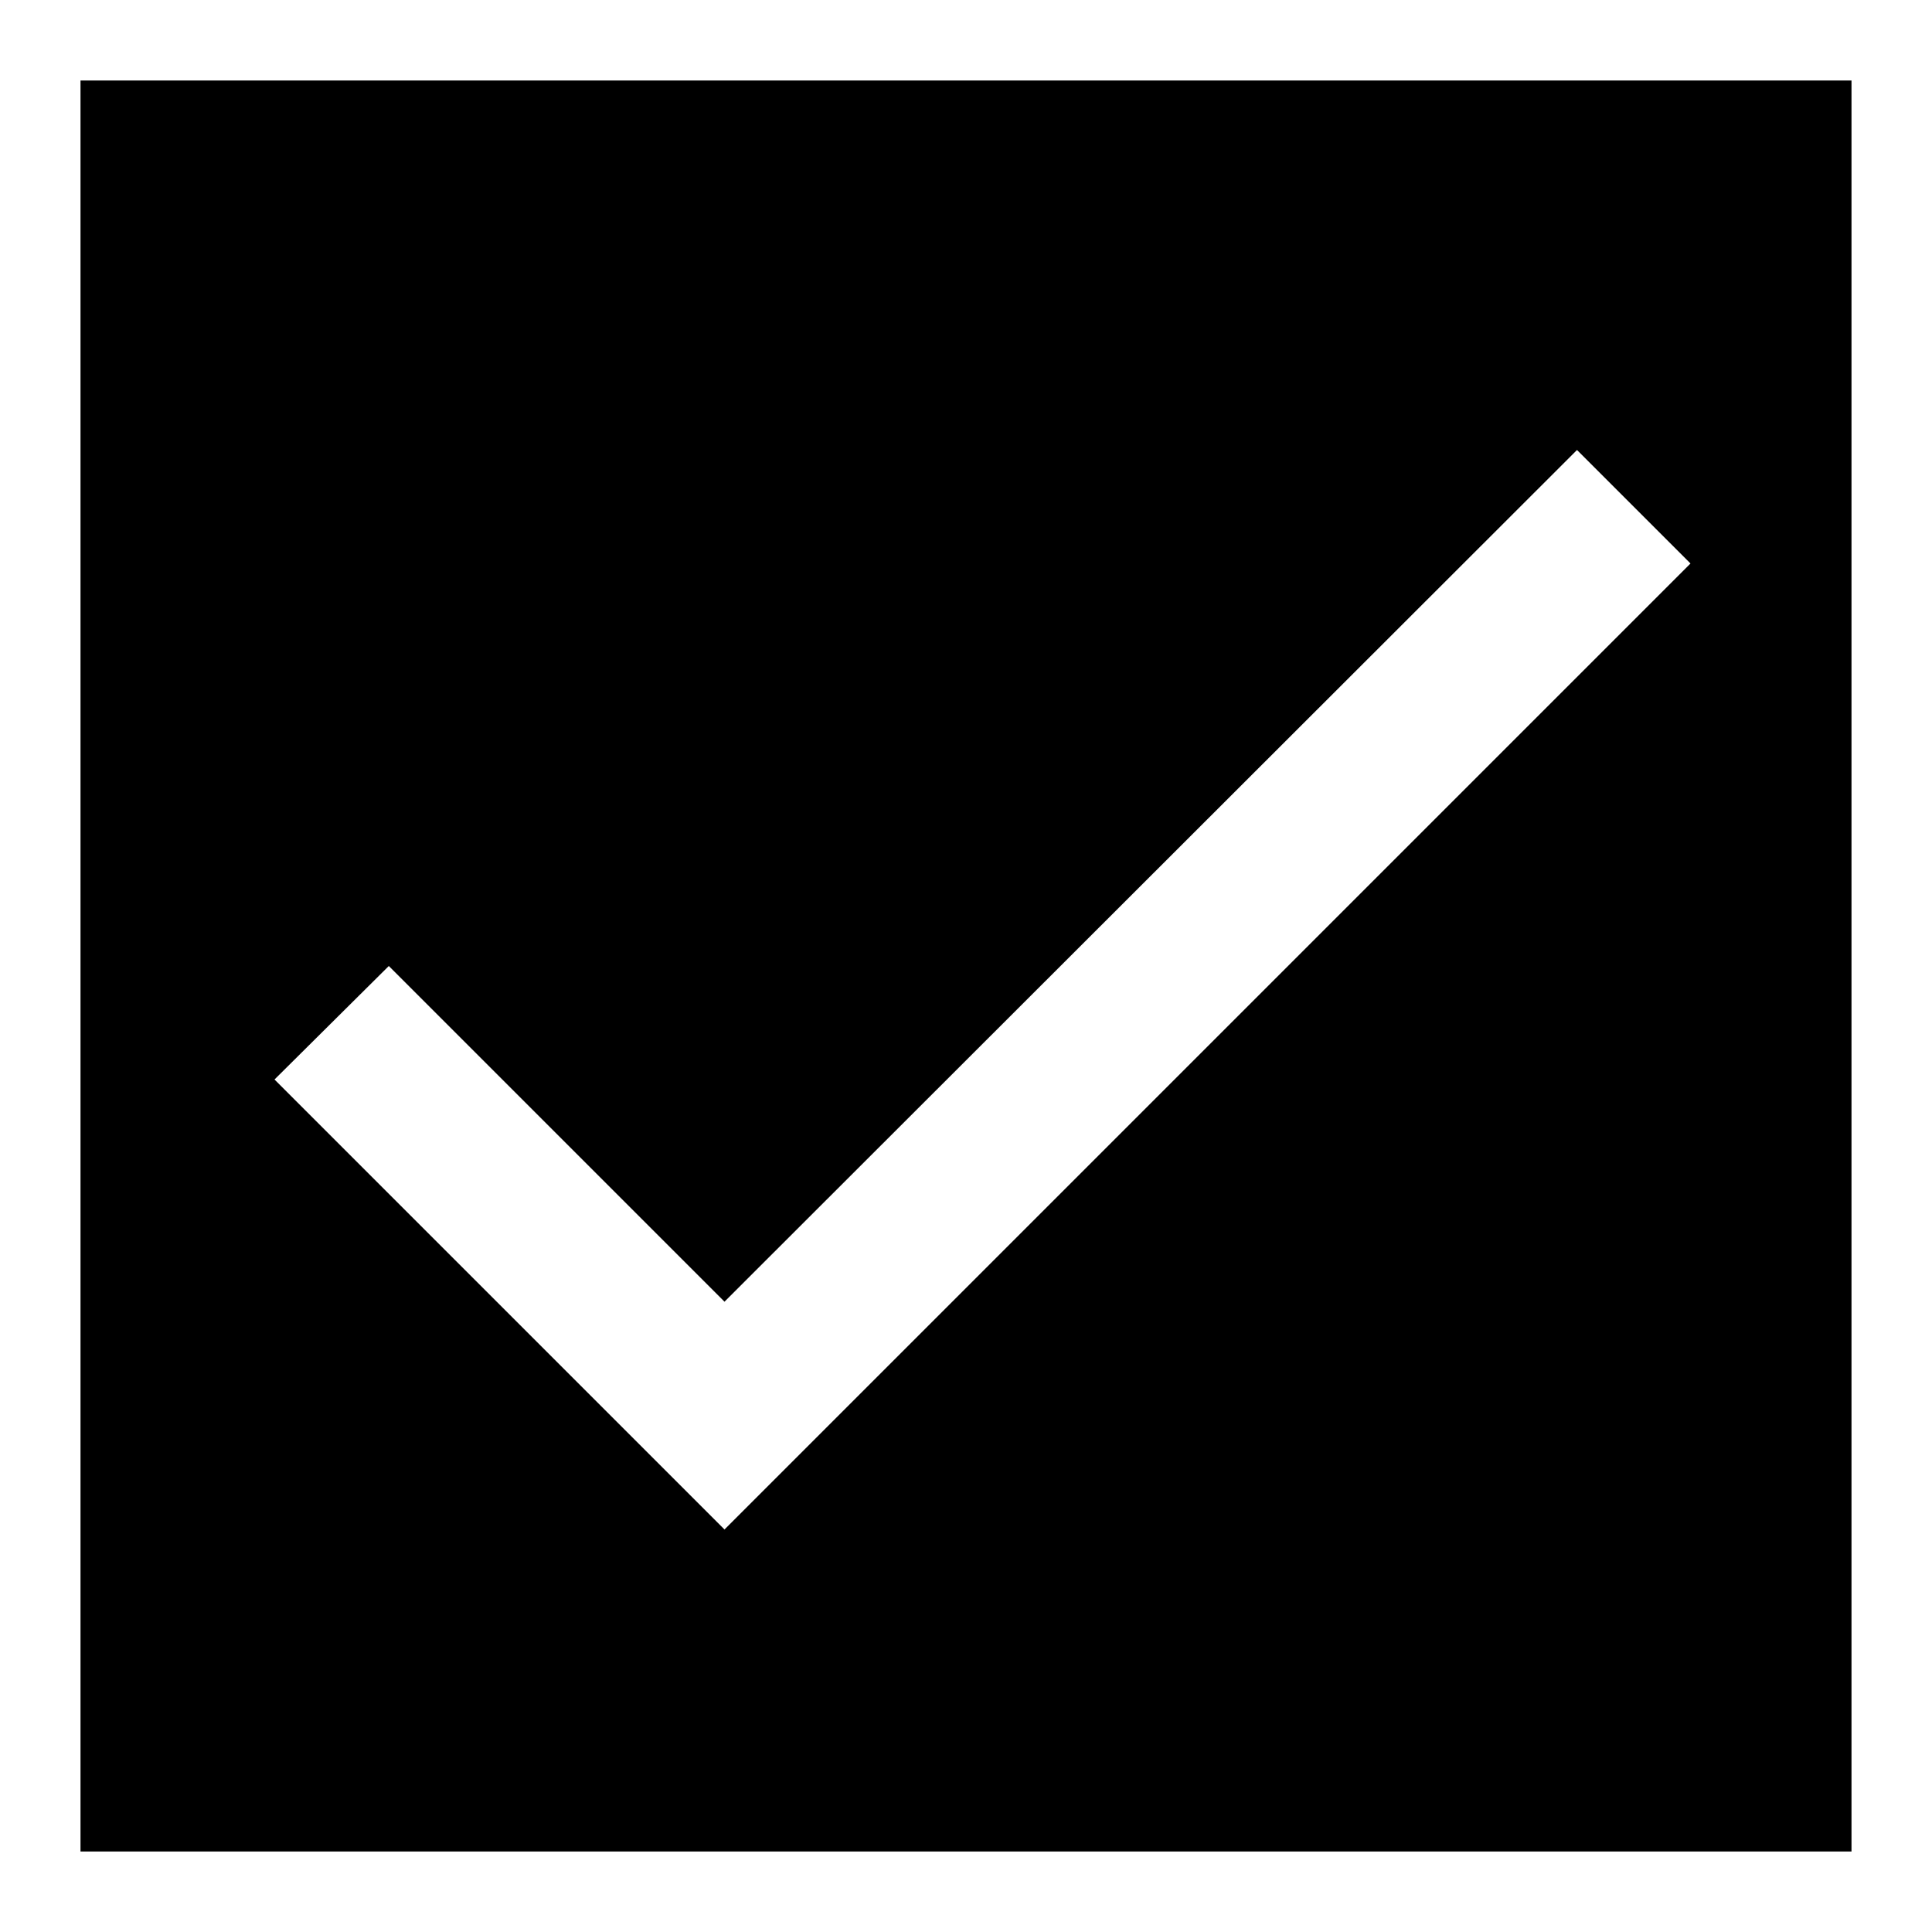
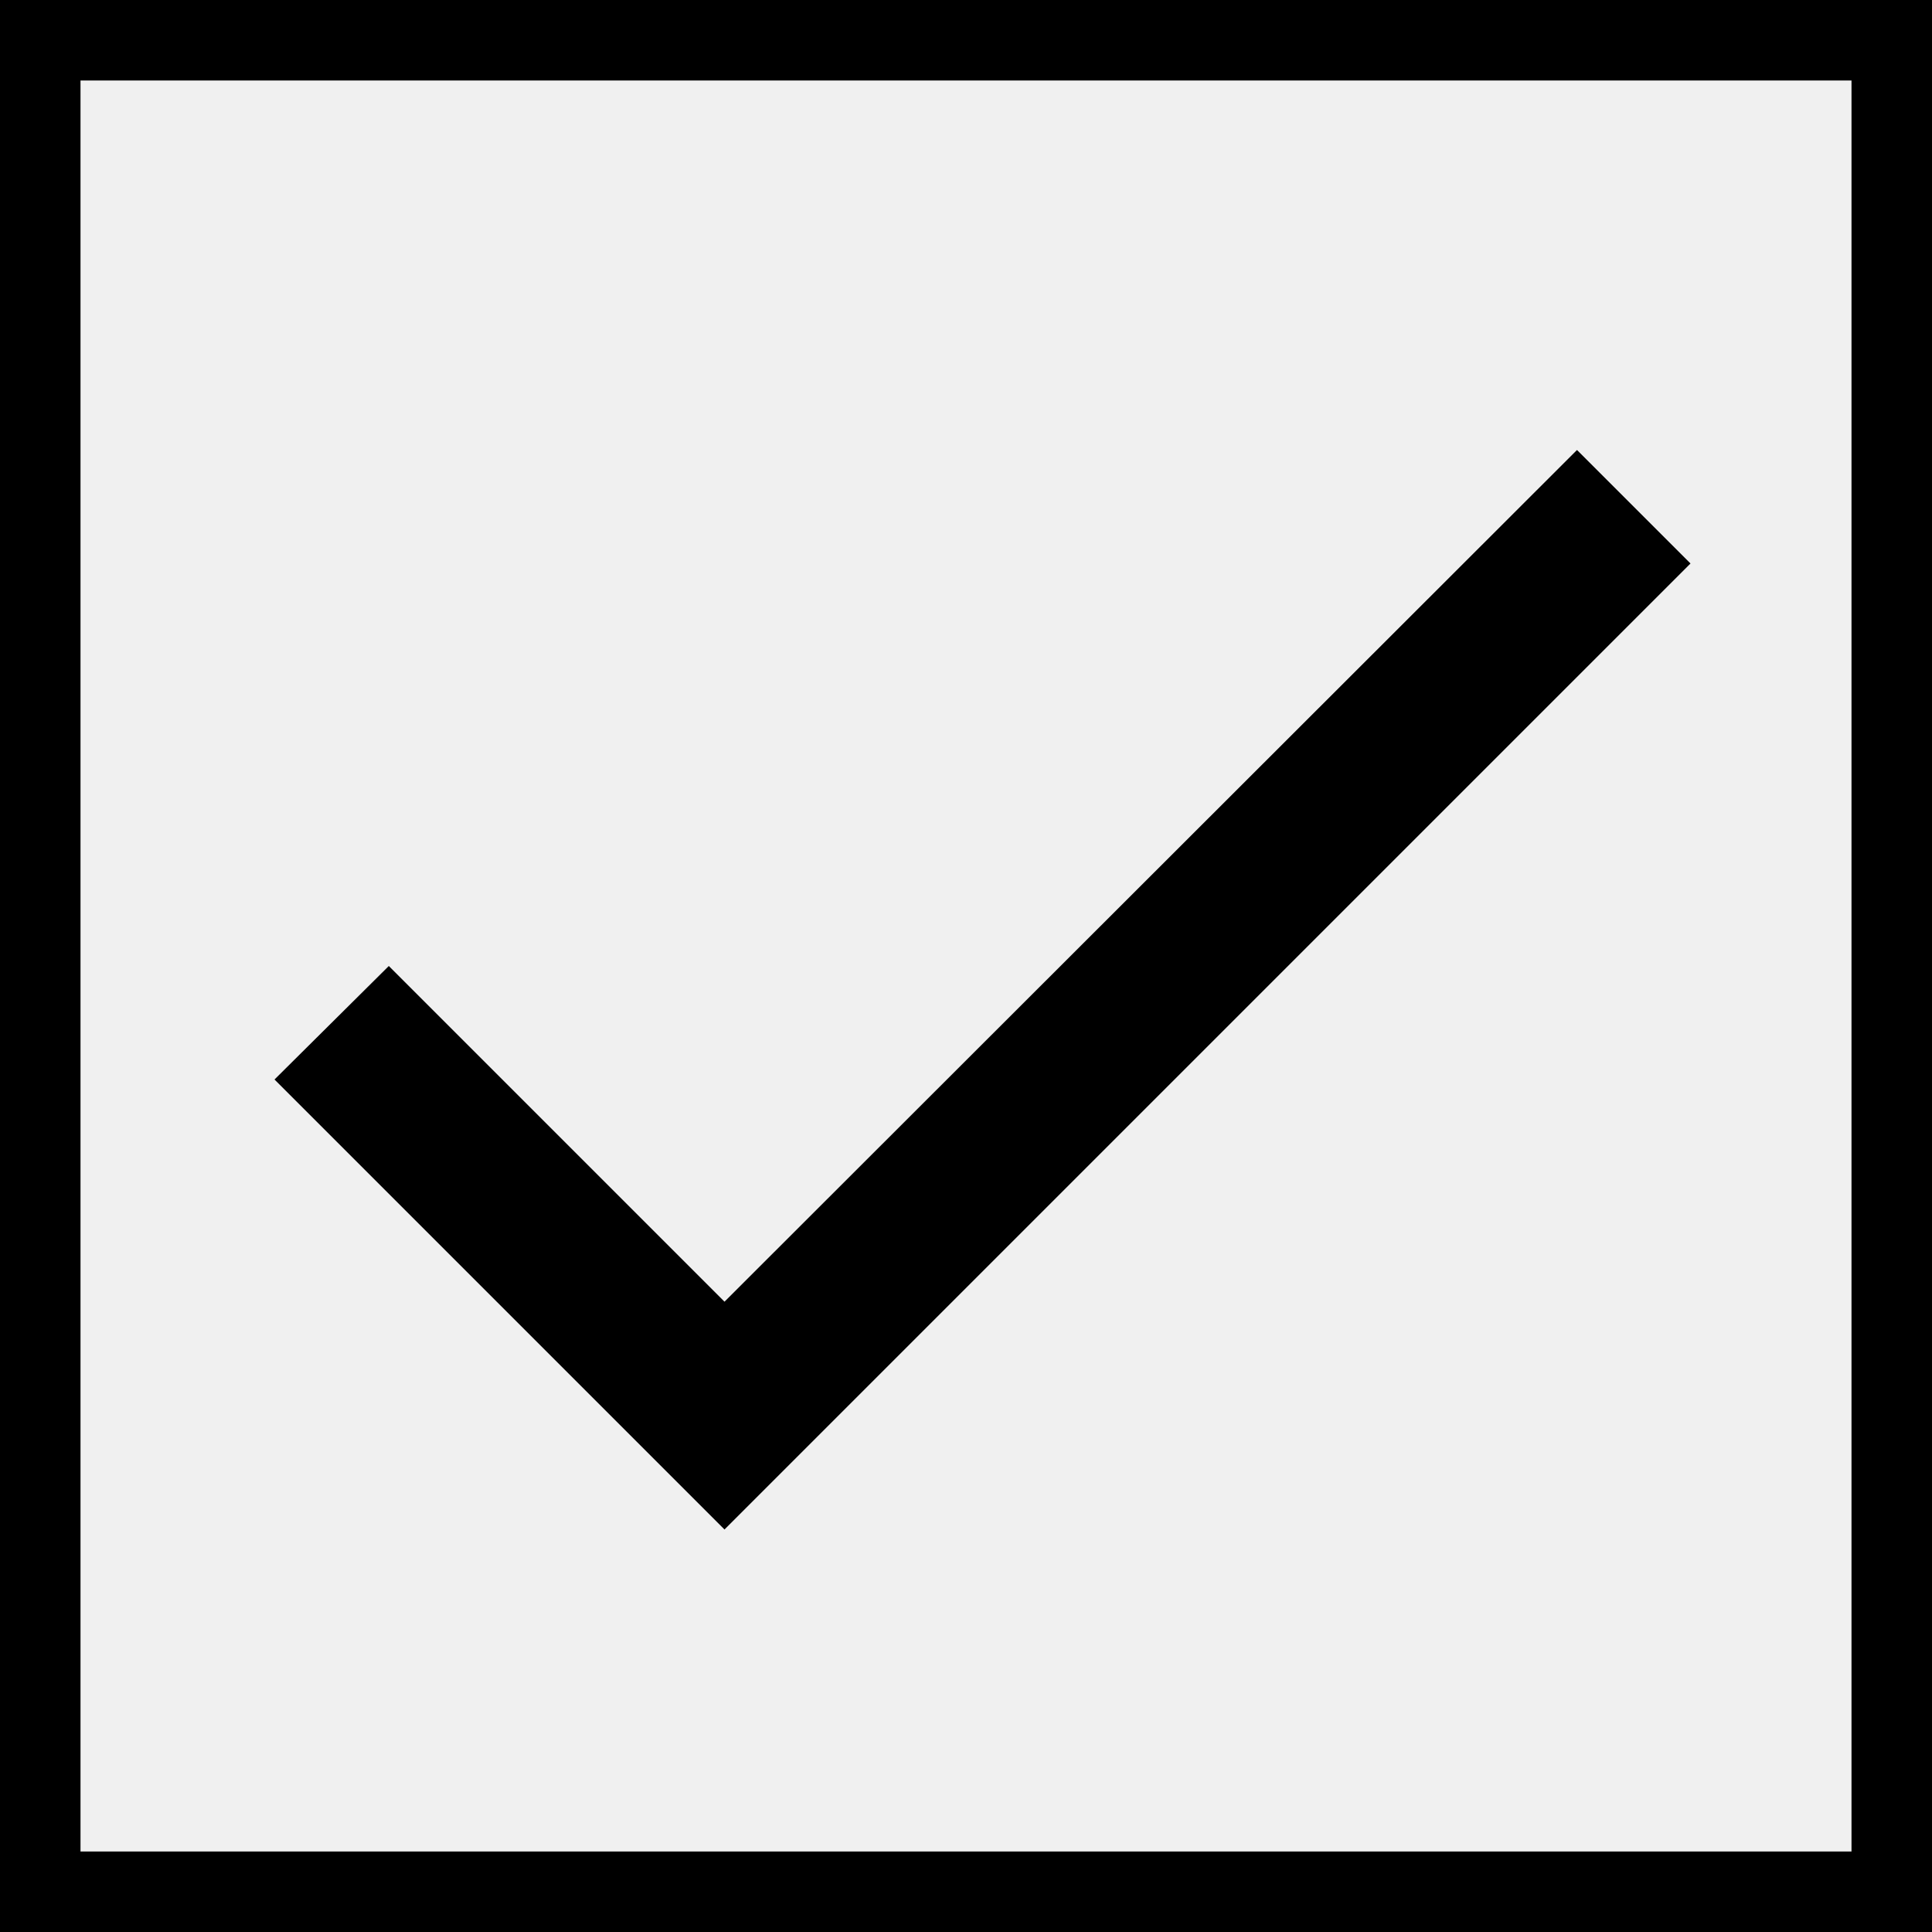
<svg xmlns="http://www.w3.org/2000/svg" height="24" viewBox="0 0 24 24" width="24">
-   <rect x="0" y="0" width="24" height="24" stroke-width="2" stroke="white" fill="black" />
-   <path d="M9 16.17L4.83 12l-1.42 1.41L9 19 21 7l-1.41-1.41L9 16.17z" fill="white" />
+   <rect x="0" y="0" width="24" height="24" stroke-width="2" stroke="black" fill="white" fill-opacity="0" />
+   <path d="M9 16.17L4.83 12l-1.42 1.41L9 19 21 7l-1.41-1.41L9 16.17z" fill="black" />
</svg>
